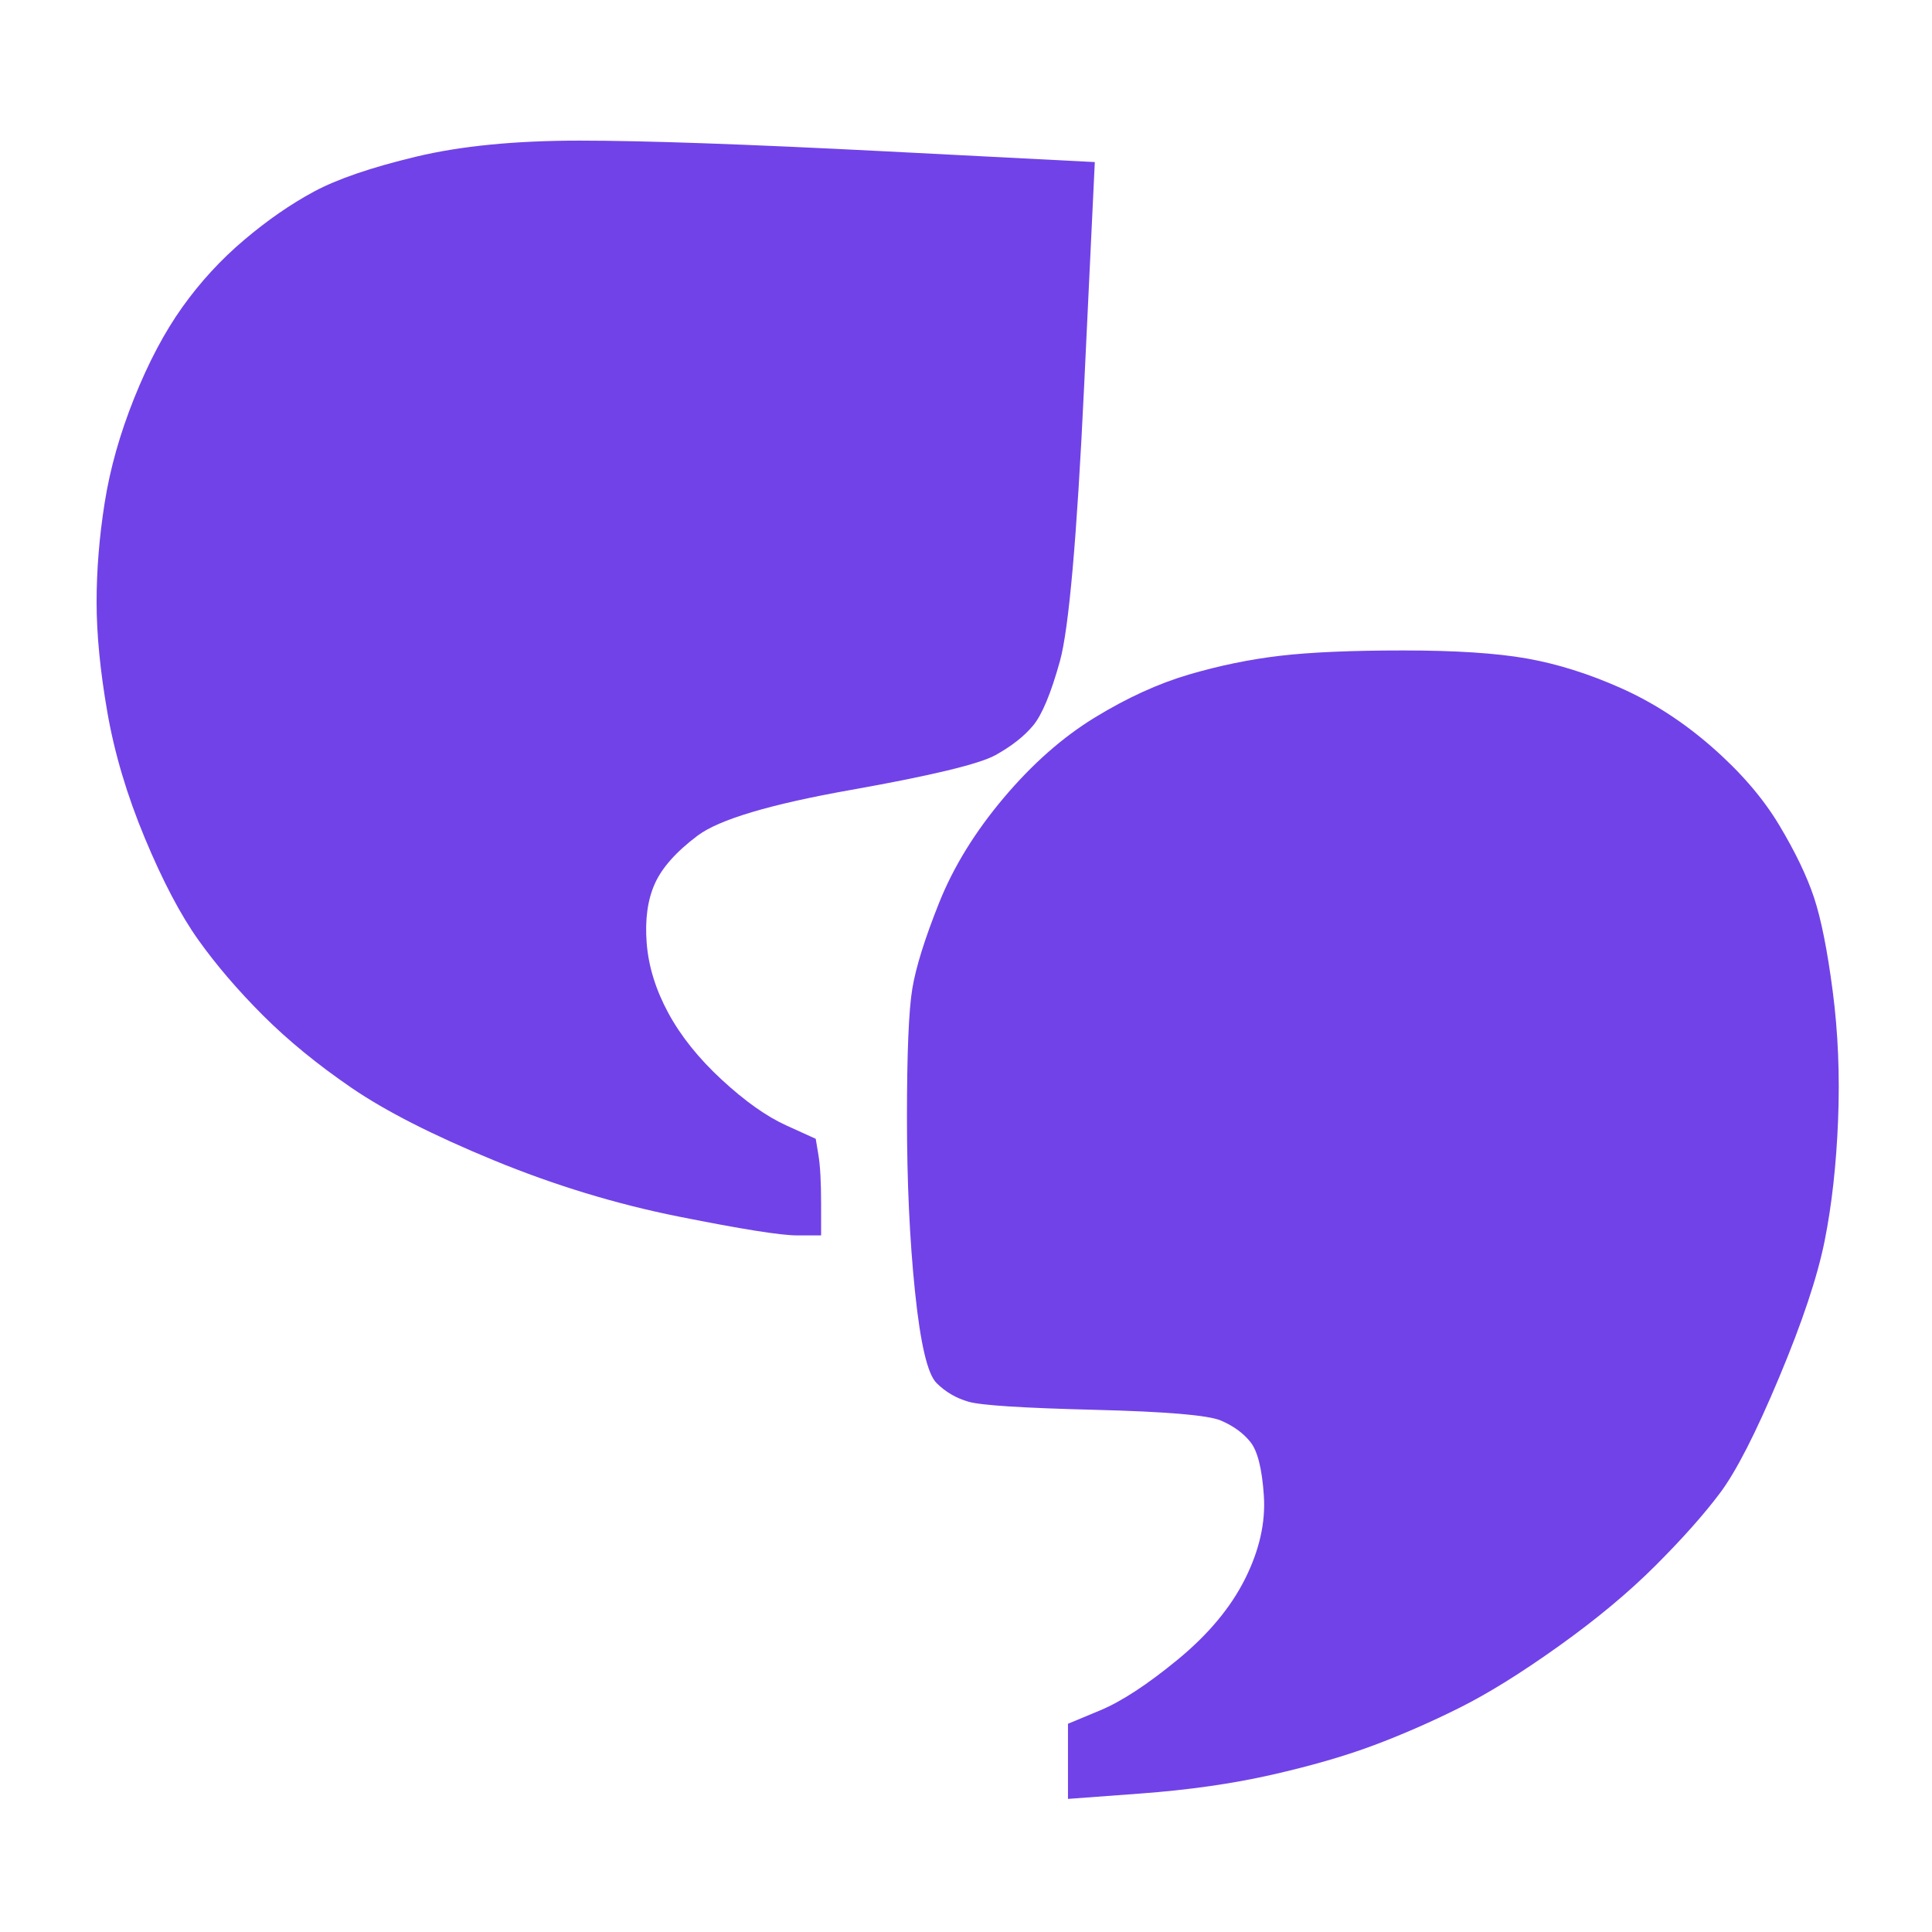
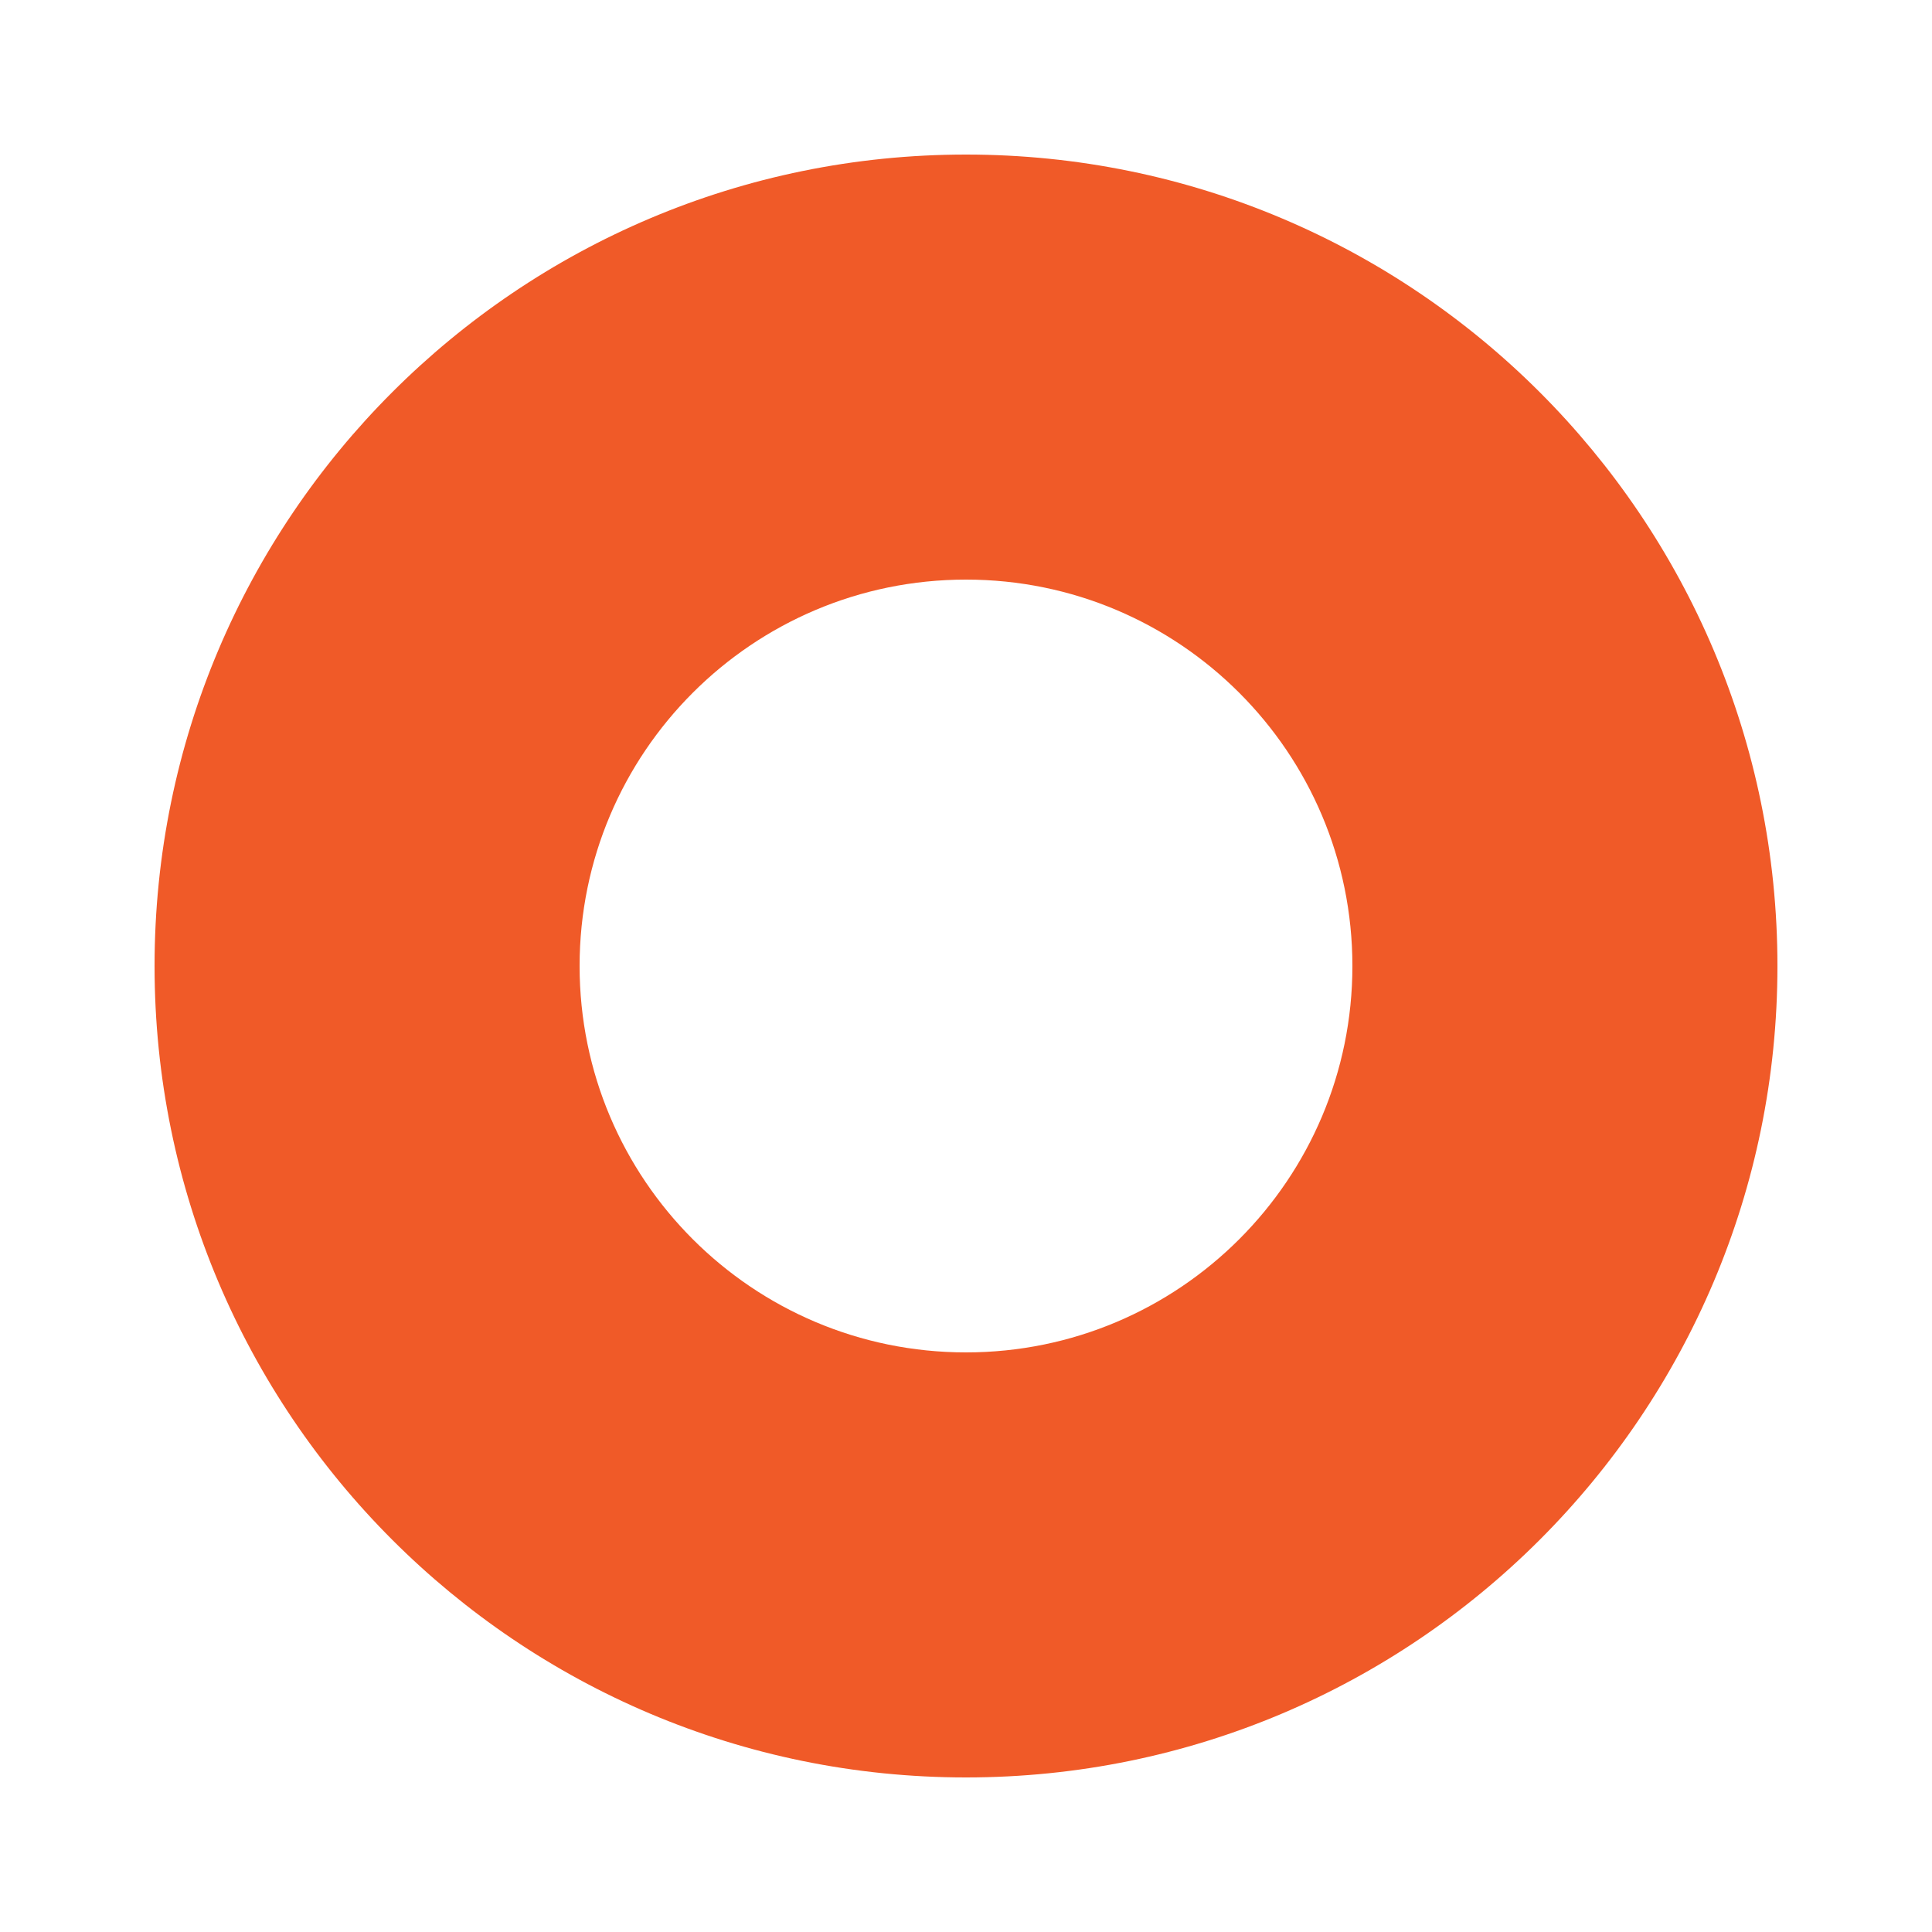
<svg xmlns="http://www.w3.org/2000/svg" viewBox="0 0 100 100">
-   <path fill="#7142E8" d="M21.528 8.111Q25.000 7.278 30.000 7.278L30.000 7.278Q35.000 7.278 45.833 7.833L56.667 8.389L56.667 8.389L56.111 20.056Q55.556 31.722 54.861 34.222L54.861 34.222Q54.167 36.722 53.472 37.556L53.472 37.556Q52.778 38.389 51.528 39.083L51.528 39.083Q50.278 39.778 44.028 40.889L44.028 40.889Q37.778 42.000 36.111 43.250L36.111 43.250Q34.444 44.500 33.889 45.750L33.889 45.750Q33.333 47.000 33.472 48.806L33.472 48.806Q33.611 50.611 34.583 52.417L34.583 52.417Q35.556 54.222 37.361 55.889L37.361 55.889Q39.167 57.556 40.694 58.250L42.222 58.944L42.222 58.944L42.361 59.778Q42.500 60.611 42.500 62.278L42.500 63.944L42.500 63.944L41.250 63.944Q40.000 63.944 35.139 62.972L35.139 62.972Q30.278 62.000 25.556 60.056L25.556 60.056Q20.833 58.111 18.194 56.306L18.194 56.306Q15.556 54.500 13.611 52.556L13.611 52.556Q11.667 50.611 10.278 48.667L10.278 48.667Q8.889 46.722 7.500 43.389L7.500 43.389Q6.111 40.056 5.556 36.861L5.556 36.861Q5.000 33.667 5.000 31.167L5.000 31.167Q5.000 28.667 5.417 26.028L5.417 26.028Q5.833 23.389 6.944 20.611L6.944 20.611Q8.056 17.833 9.444 15.889L9.444 15.889Q10.833 13.944 12.639 12.417L12.639 12.417Q14.444 10.889 16.250 9.917L16.250 9.917Q18.056 8.944 21.528 8.111L21.528 8.111Z M66.250 33.944Q68.611 33.667 72.639 33.667L72.639 33.667Q76.667 33.667 79.028 34.083L79.028 34.083Q81.389 34.500 83.889 35.611L83.889 35.611Q86.389 36.722 88.611 38.667L88.611 38.667Q90.833 40.611 92.083 42.694L92.083 42.694Q93.333 44.778 93.889 46.444L93.889 46.444Q94.444 48.111 94.861 51.306L94.861 51.306Q95.278 54.500 95.139 57.972L95.139 57.972Q95.000 61.444 94.444 64.222L94.444 64.222Q93.889 67.000 92.083 71.306L92.083 71.306Q90.278 75.611 89.028 77.278L89.028 77.278Q87.778 78.944 85.694 81.028L85.694 81.028Q83.611 83.111 80.694 85.194L80.694 85.194Q77.778 87.278 75.556 88.389L75.556 88.389Q73.333 89.500 71.111 90.333L71.111 90.333Q68.889 91.167 65.833 91.861L65.833 91.861Q62.778 92.556 59.028 92.833L55.278 93.111L55.278 93.111L55.278 89.222L55.278 89.222L56.944 88.528Q58.611 87.833 60.972 85.889L60.972 85.889Q63.333 83.944 64.444 81.722L64.444 81.722Q65.556 79.500 65.417 77.417L65.417 77.417Q65.278 75.333 64.722 74.639L64.722 74.639Q64.167 73.944 63.194 73.528L63.194 73.528Q62.222 73.111 56.667 72.972L56.667 72.972Q51.111 72.833 50.139 72.556L50.139 72.556Q49.167 72.278 48.472 71.583L48.472 71.583Q47.778 70.889 47.361 66.861L47.361 66.861Q46.944 62.833 46.944 57.833L46.944 57.833Q46.944 52.833 47.222 51.167L47.222 51.167Q47.500 49.500 48.611 46.722L48.611 46.722Q49.722 43.944 51.944 41.306L51.944 41.306Q54.167 38.667 56.667 37.139L56.667 37.139Q59.167 35.611 61.528 34.917L61.528 34.917Q63.889 34.222 66.250 33.944L66.250 33.944Z" />
+   <path fill-rule="evenodd" fill="#f05a28" d="M50 8a42 42 0 1 1 0 84a42 42 0 1 1 0-84Z M50 30a20 20 0 1 0 0 40a20 20 0 1 0 0-40Z" />
</svg>
